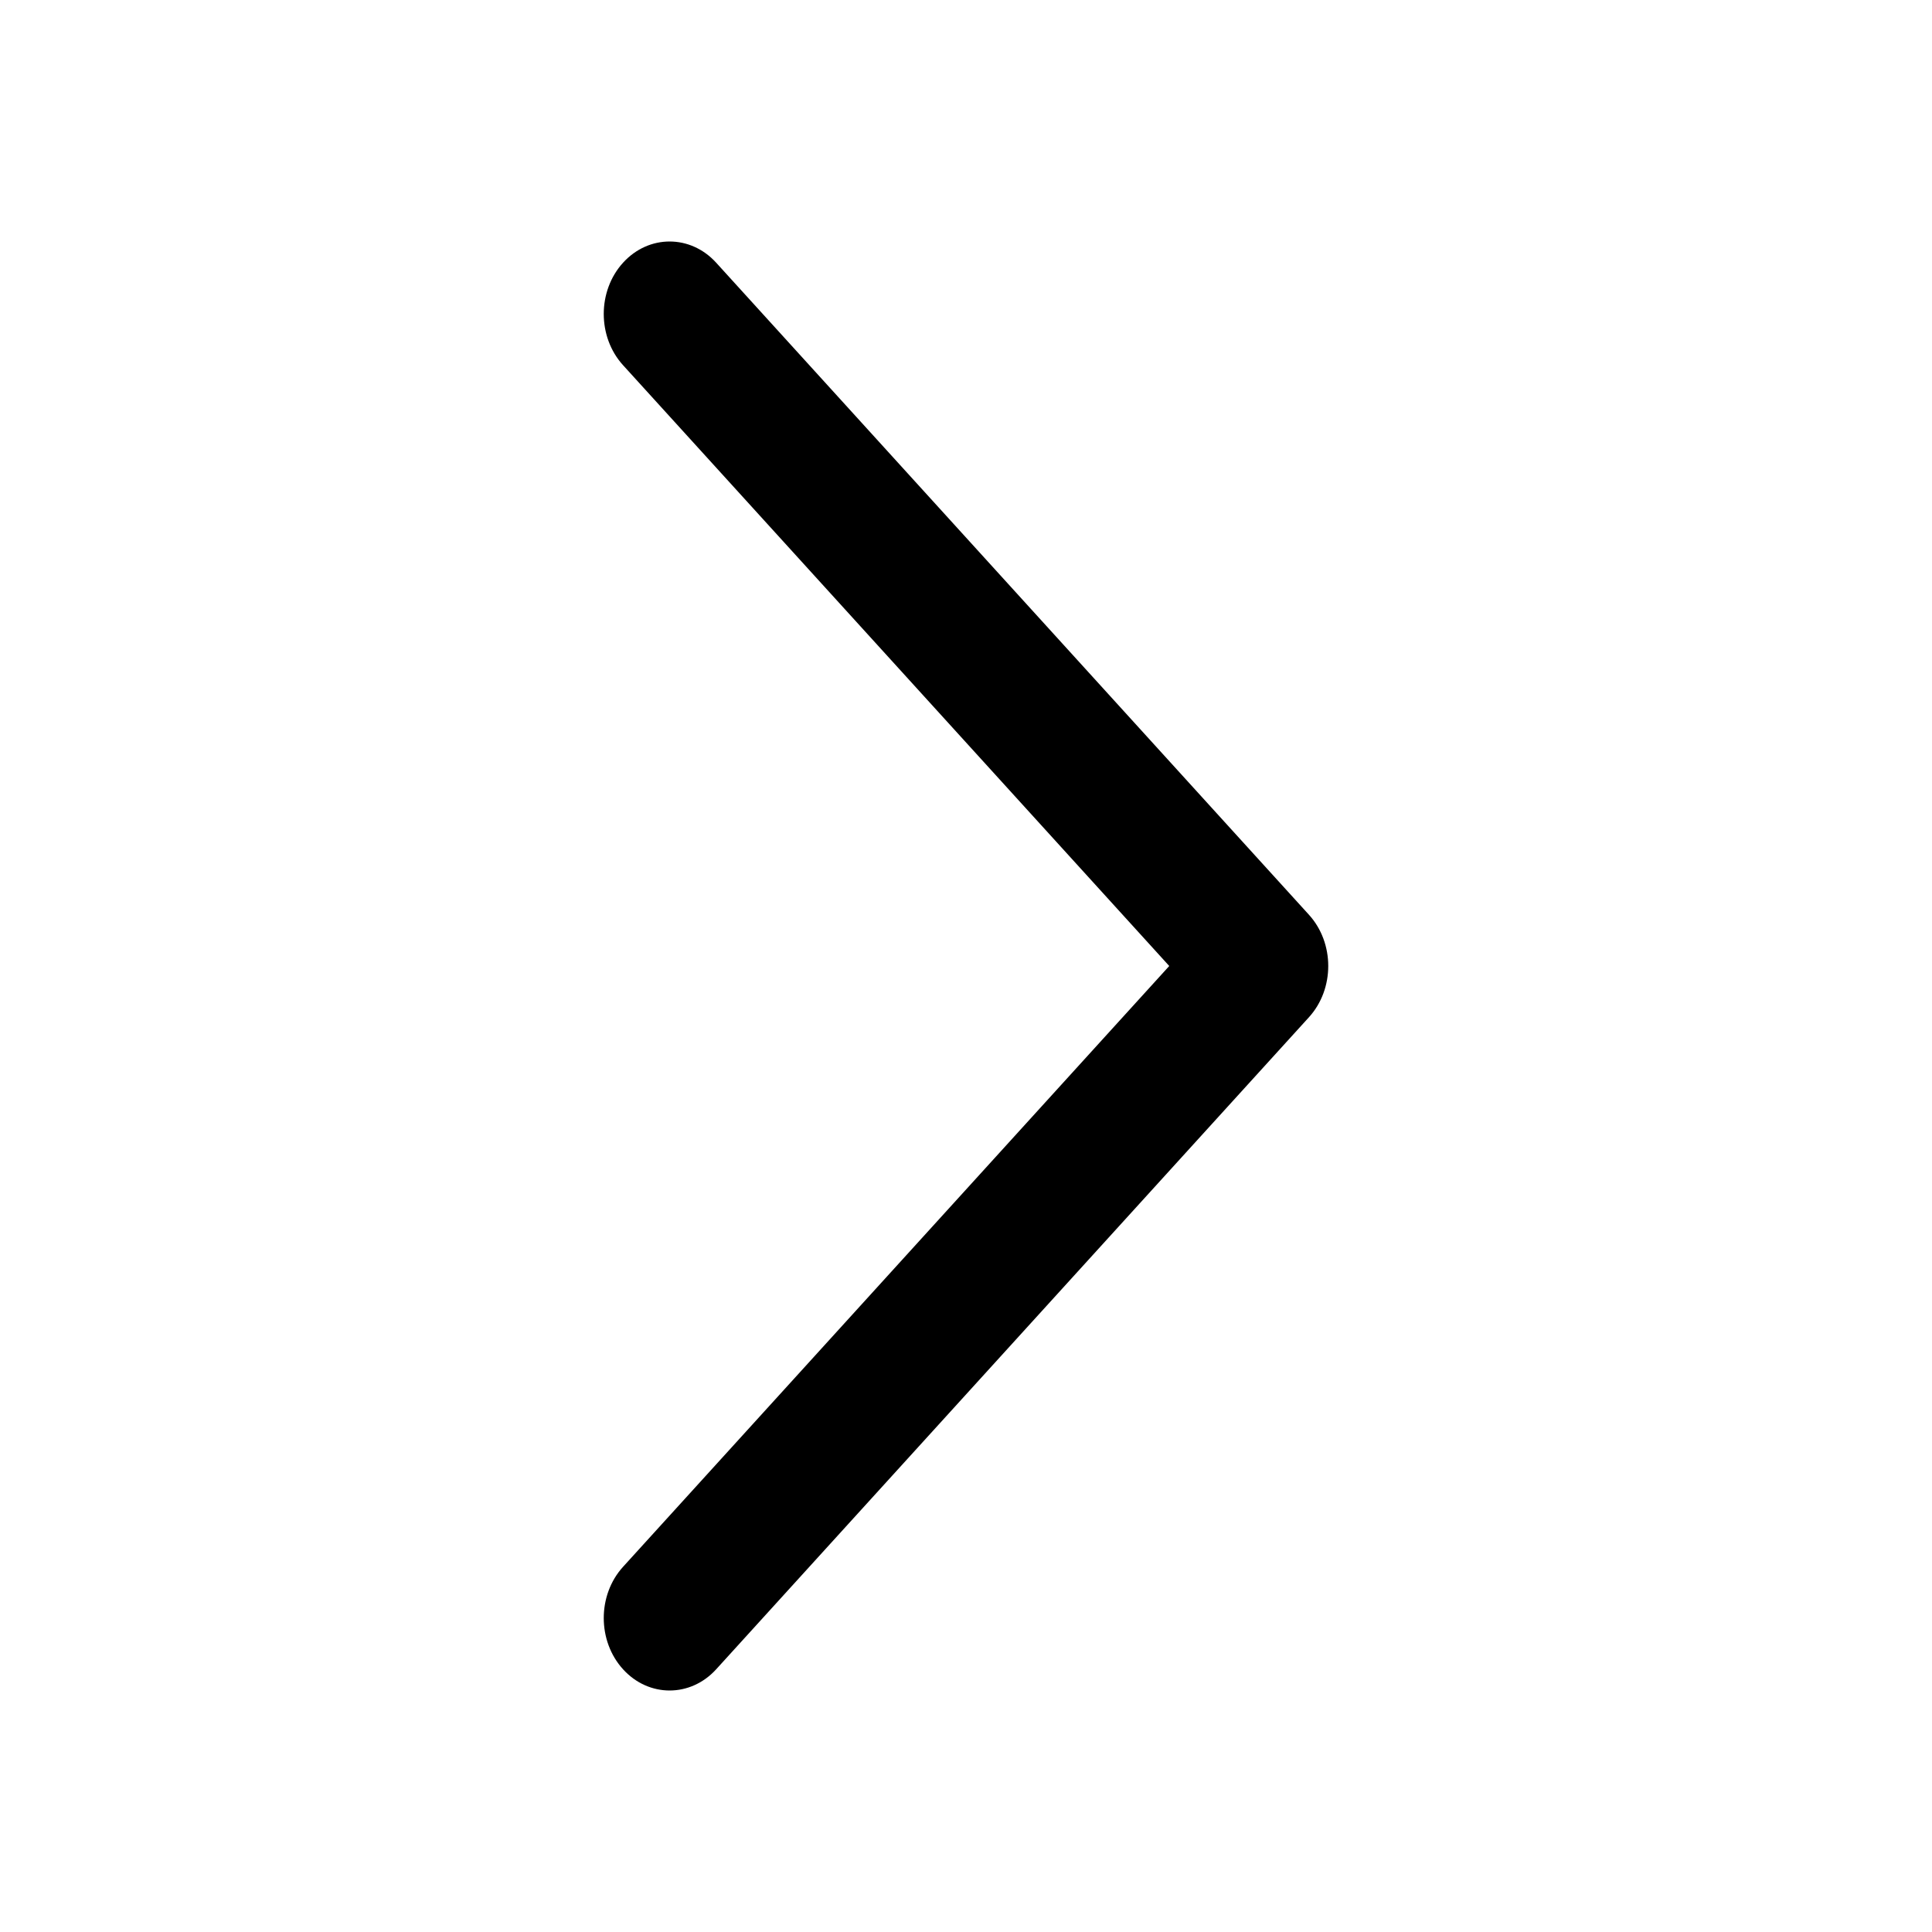
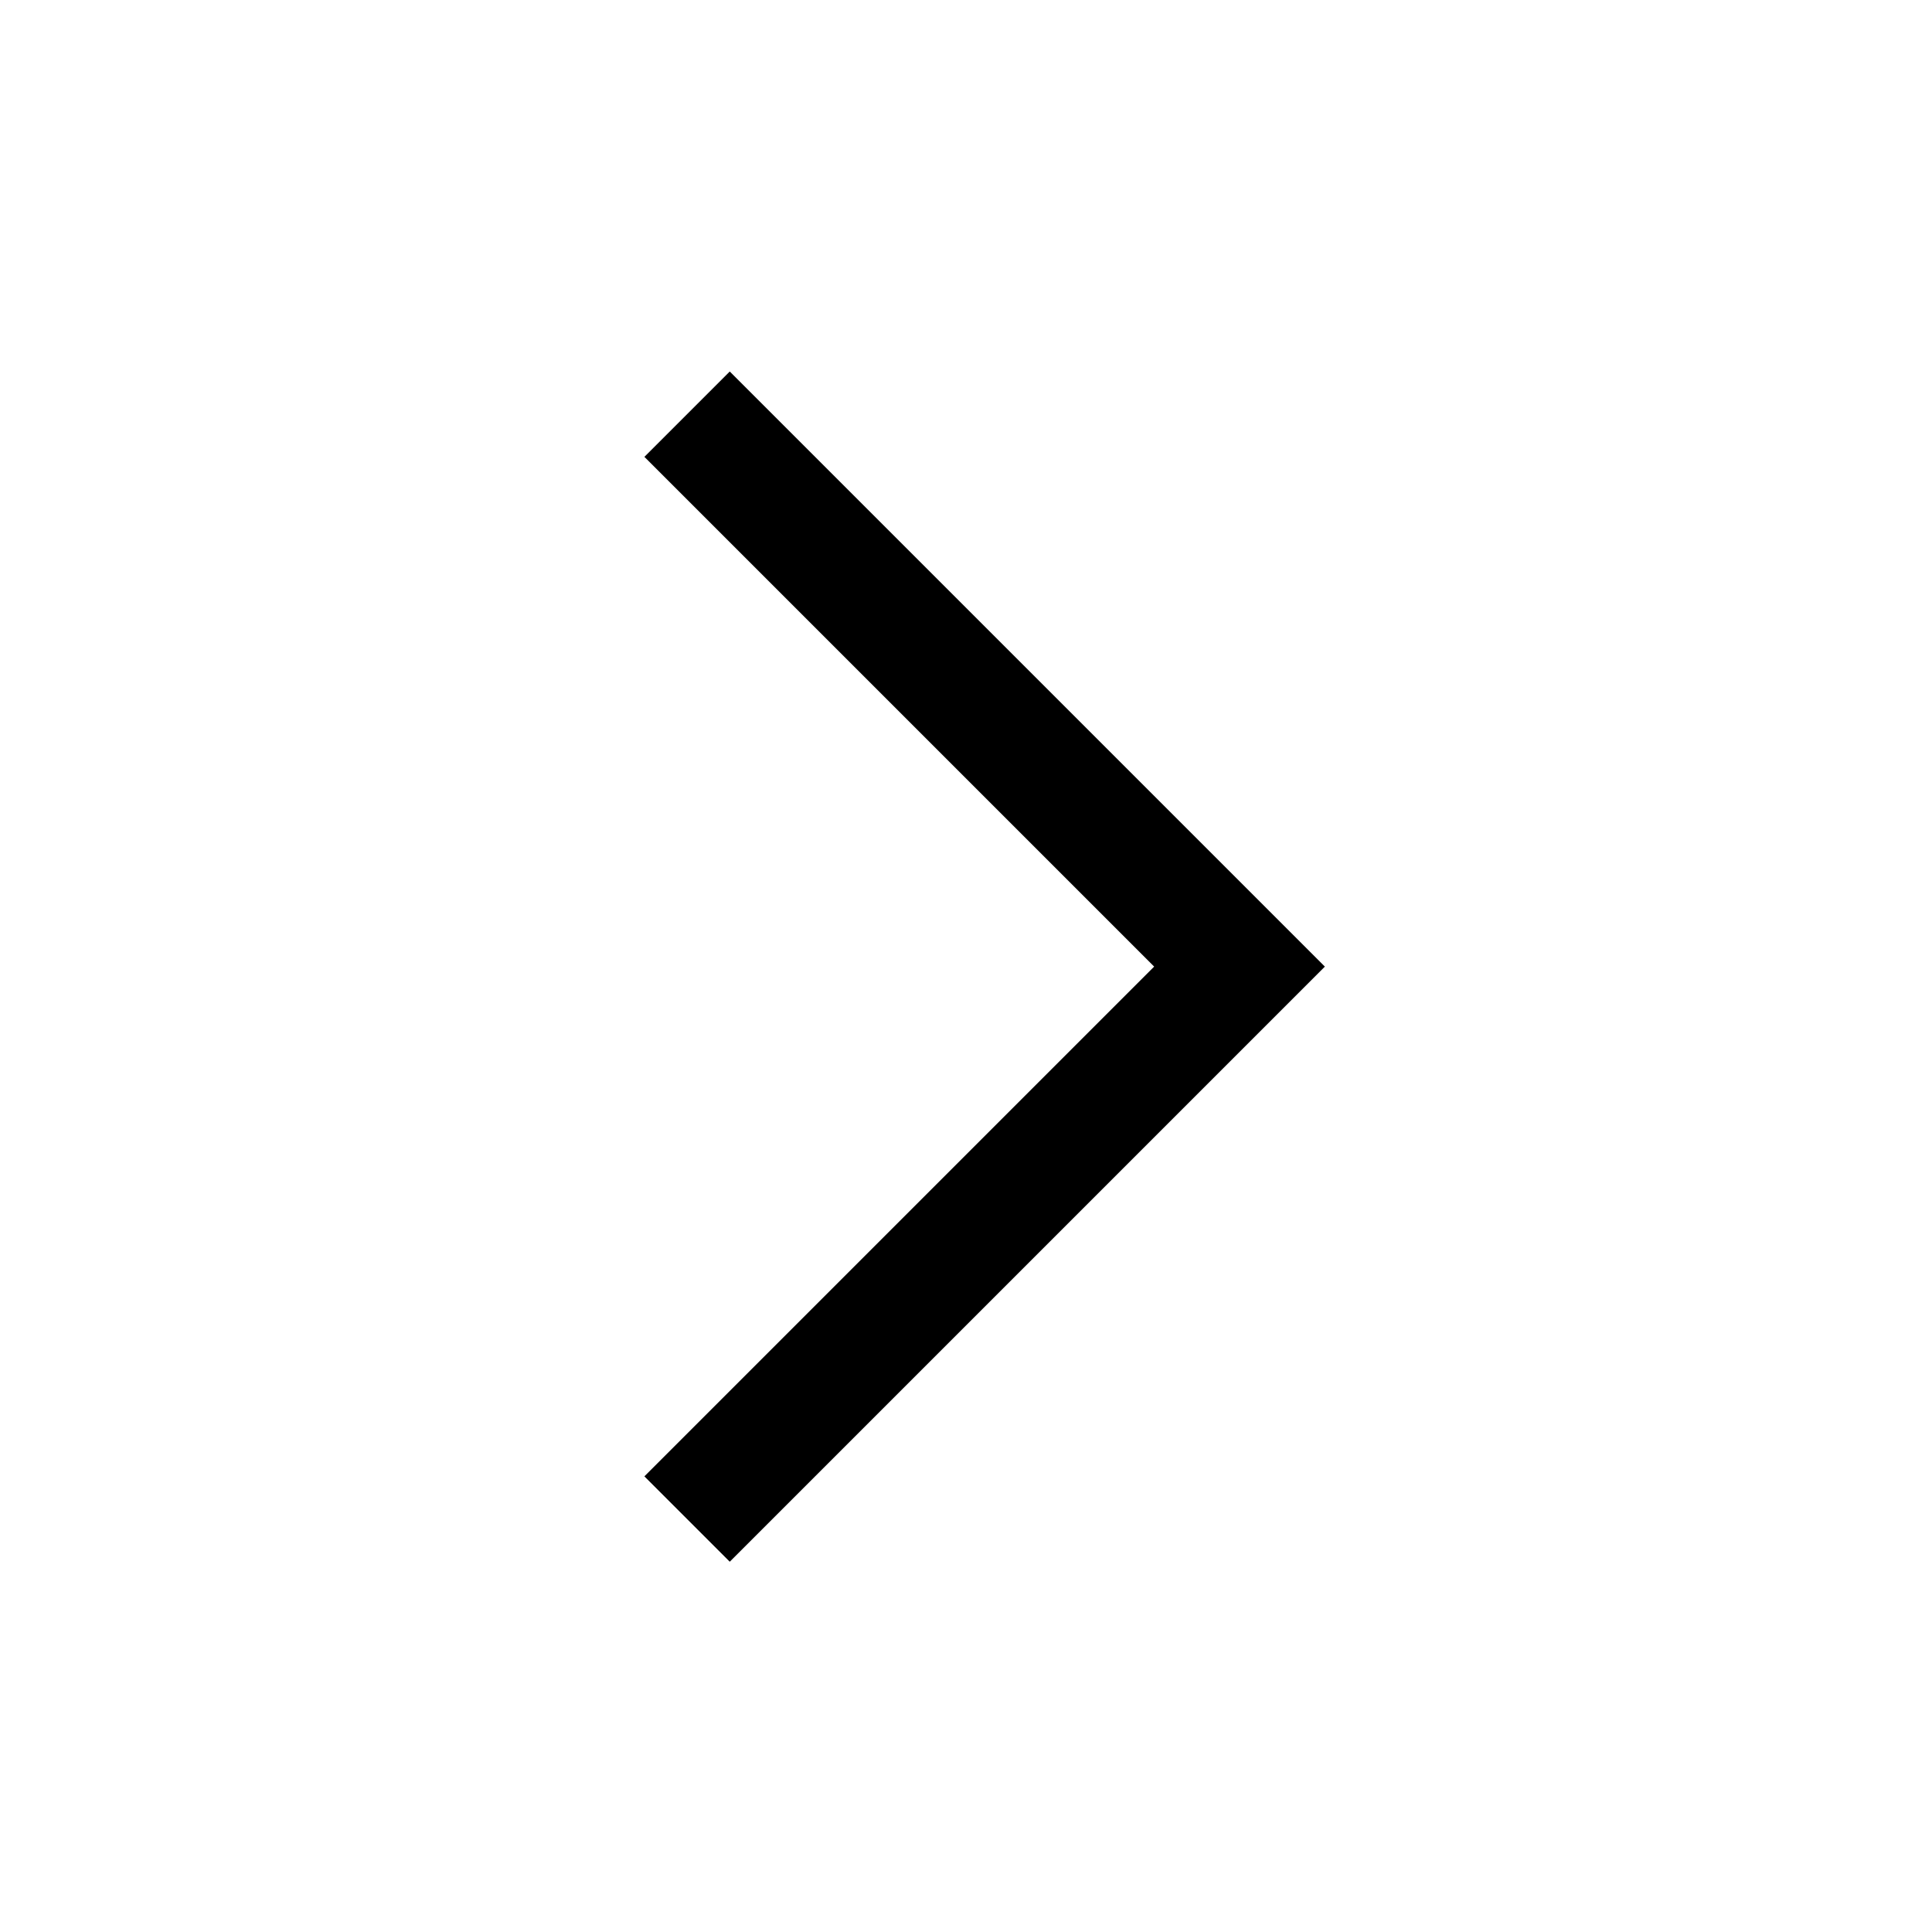
- <svg xmlns="http://www.w3.org/2000/svg" viewBox="0 0 1024 1024">
-   <path fill="currentColor" fill-rule="evenodd" d="M330.225 830.447c-13.633 14.996-13.633 39.31 0 54.306 13.632 14.996 35.736 14.996 49.369 0l314.181-345.6c13.633-14.996 13.633-39.31 0-54.306l-314.181-345.6c-13.633-14.996-35.737-14.996-49.37 0-13.632 14.996-13.632 39.31 0 54.306L619.723 512 330.225 830.447z" />
+ <svg xmlns="http://www.w3.org/2000/svg" viewBox="0 0 1024 1024" width="30" fill="currentColor">
+   <path d="M702.208 512.319l-315.42-315.42-45.242 45.242 270.178 270.178-270.178 270.178 45.242 45.242 315.42-315.42z" />
</svg>
